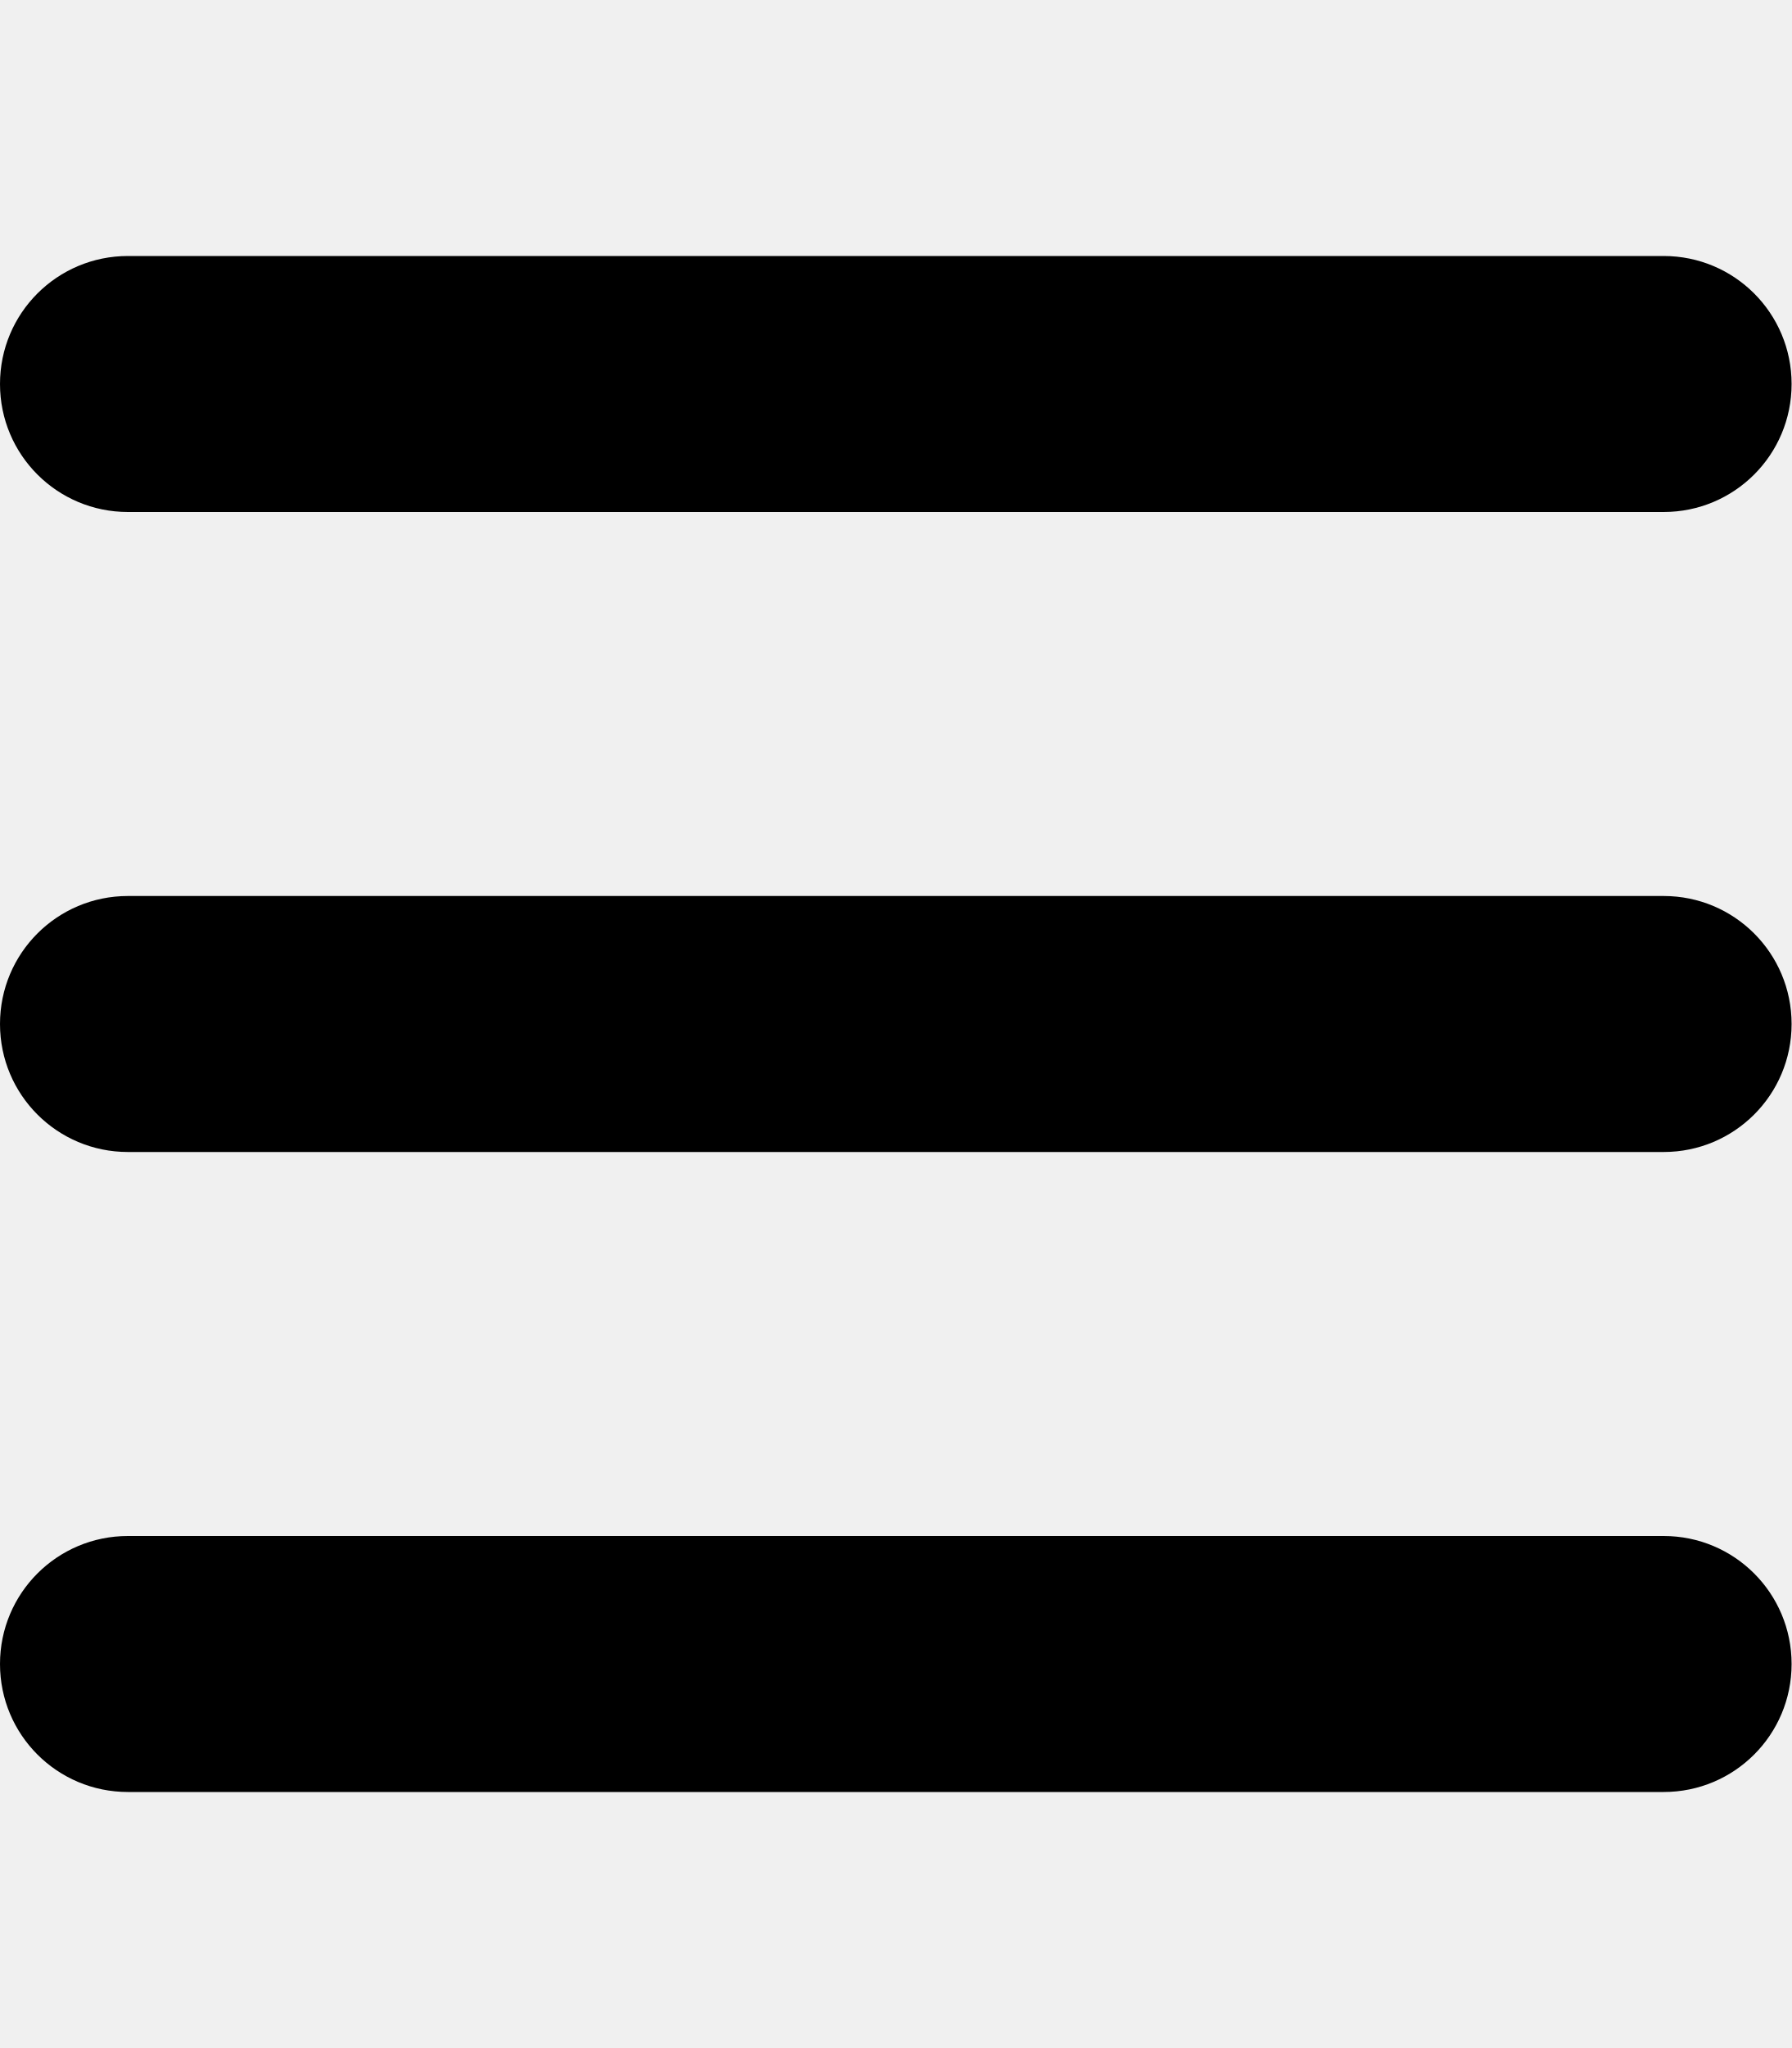
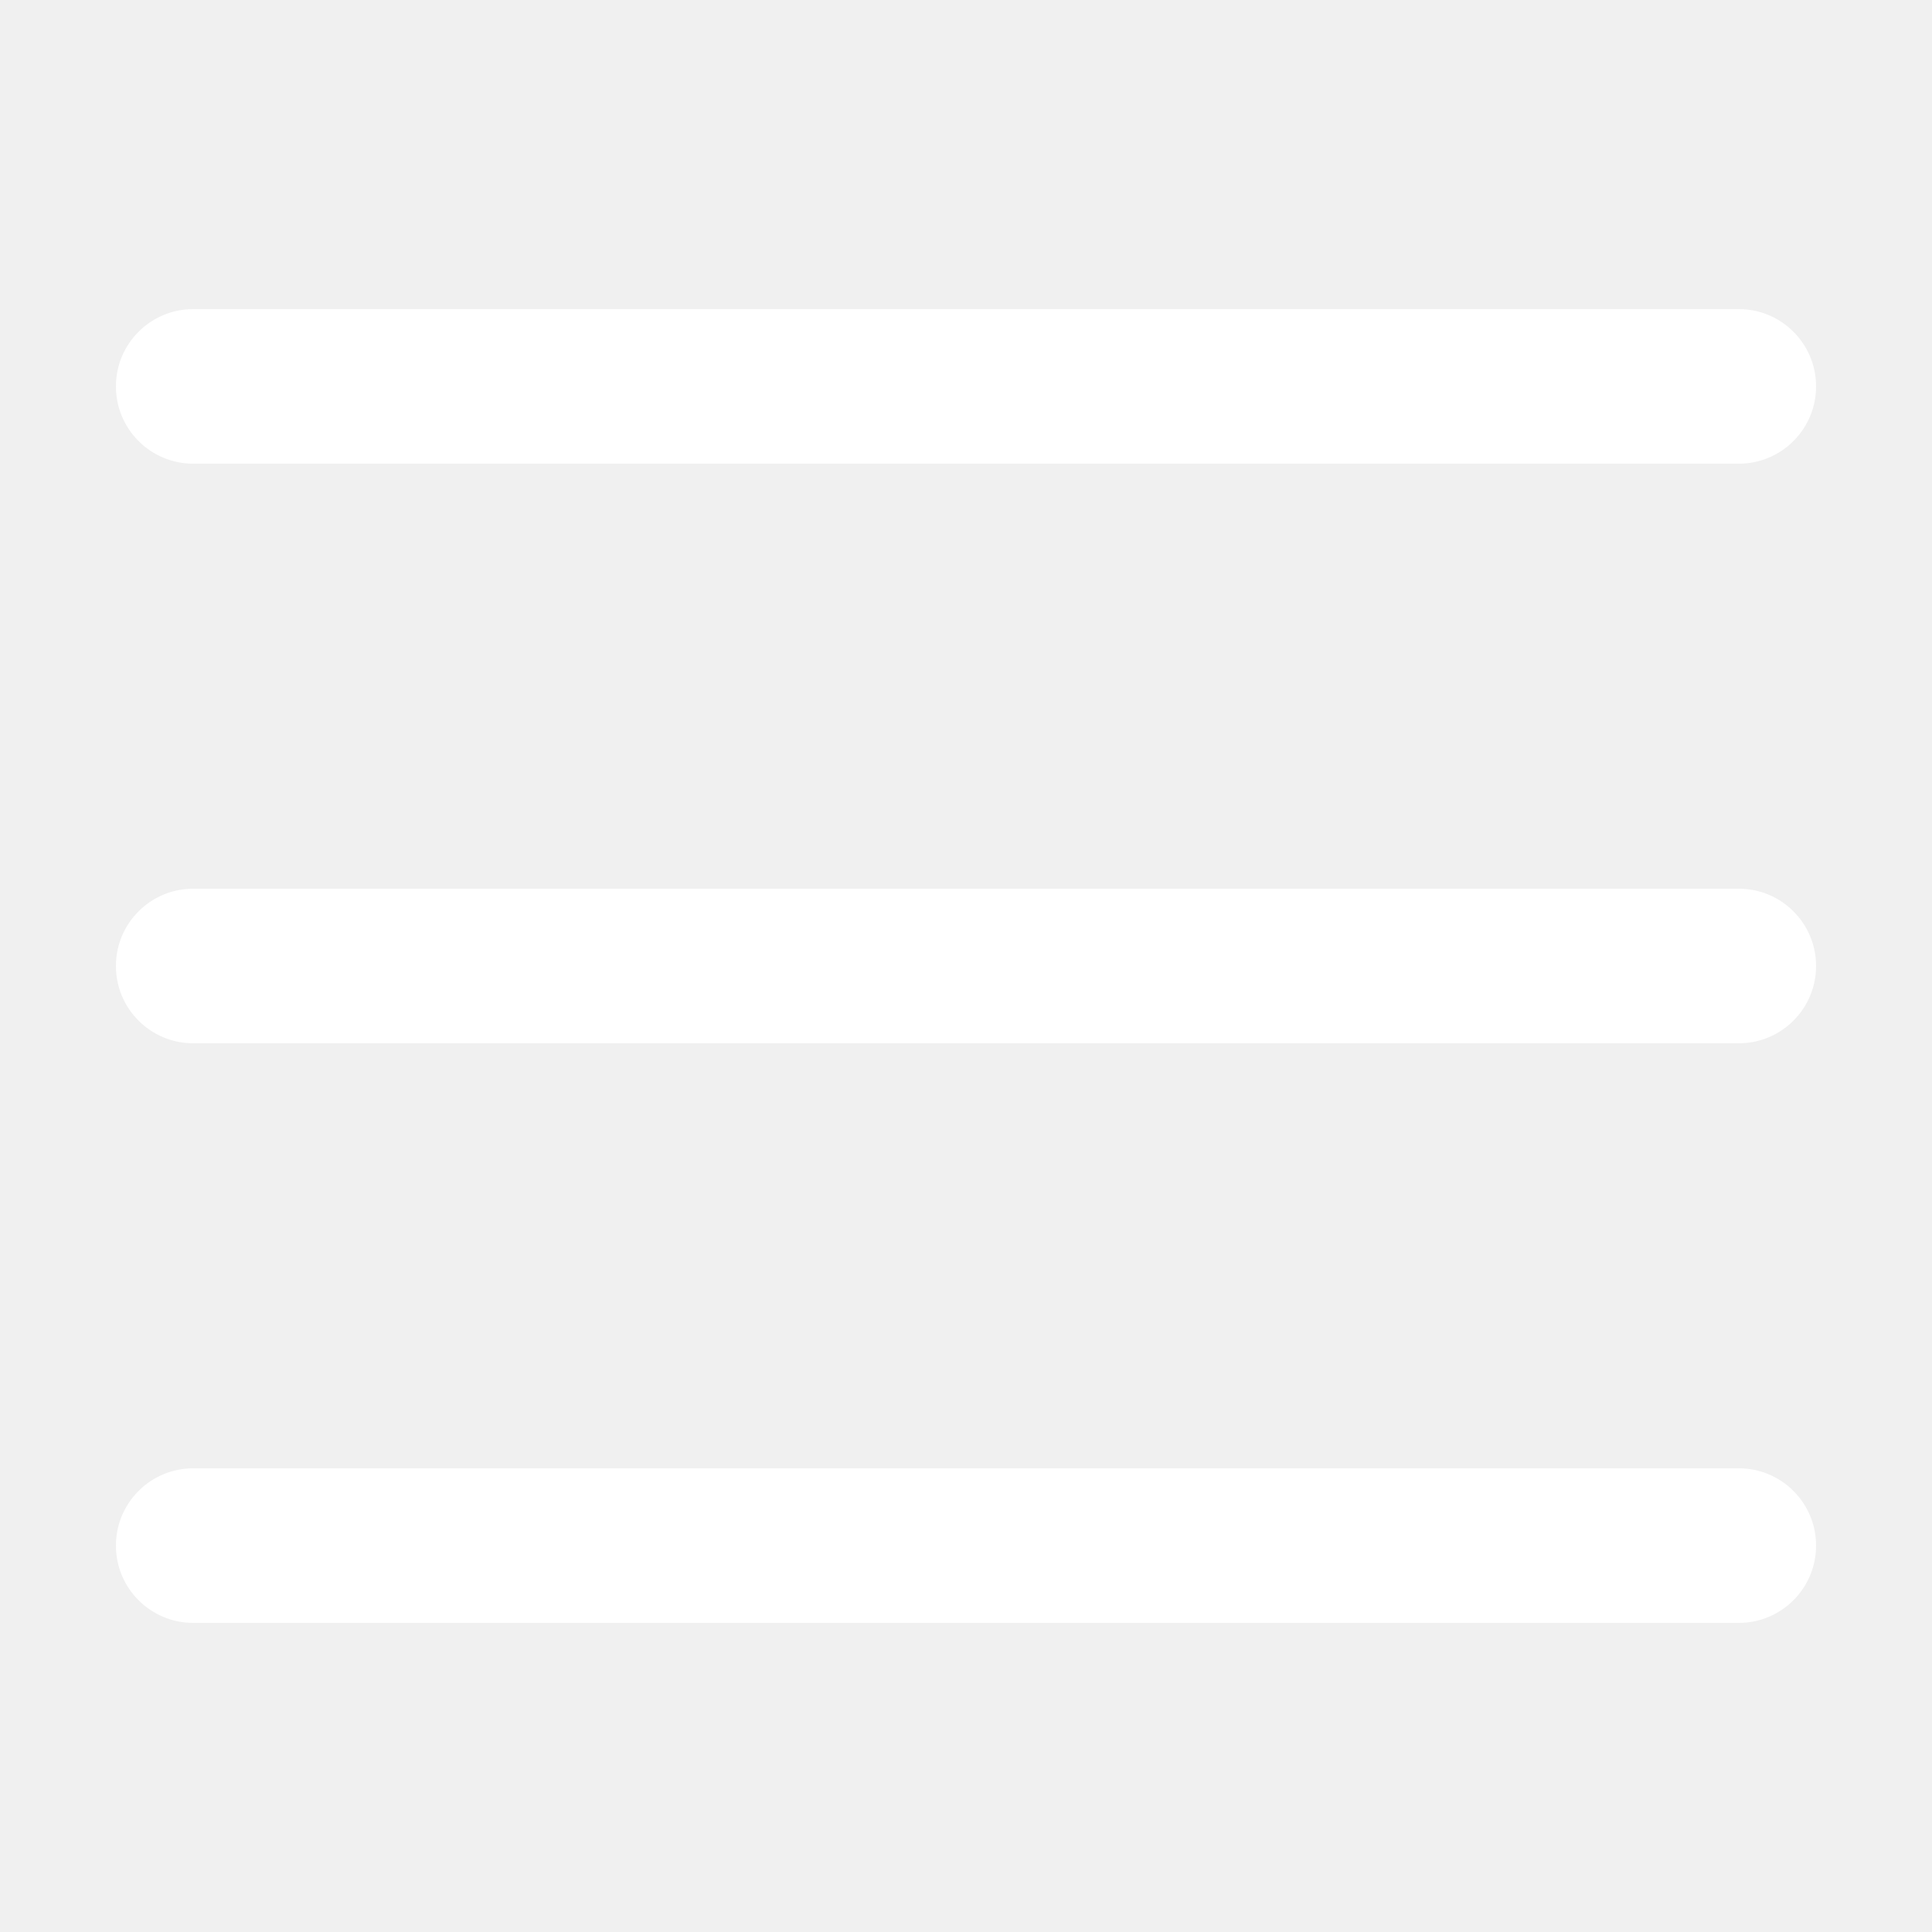
- <svg xmlns="http://www.w3.org/2000/svg" viewBox="0 0 448 512">
-   <path d="M0 96C0 78.3 14.3 64 32 64l384 0c17.7 0 32 14.3 32 32s-14.3 32-32 32L32 128C14.3 128 0 113.7 0 96zM0 256c0-17.7 14.3-32 32-32l384 0c17.7 0 32 14.3 32 32s-14.3 32-32 32L32 288c-17.7 0-32-14.3-32-32zM448 416c0 17.7-14.3 32-32 32L32 448c-17.7 0-32-14.3-32-32s14.3-32 32-32l384 0c17.7 0 32 14.3 32 32z" />
+ <svg xmlns="http://www.w3.org/2000/svg" fill="#FFFFFF" viewBox="0 0 50 50" width="50px" height="50px">
+   <path d="M 5 8 A 2 2 0 1 0 5 12 L 45 12 A 2 2 0 1 0 45 8 L 5 8 z M 5 23 A 2 2 0 1 0 5 27 L 45 27 A 2 2 0 1 0 45 23 L 5 23 z M 5 38 A 2 2 0 1 0 5 42 L 45 42 A 2 2 0 1 0 45 38 L 5 38 z" />
</svg>
